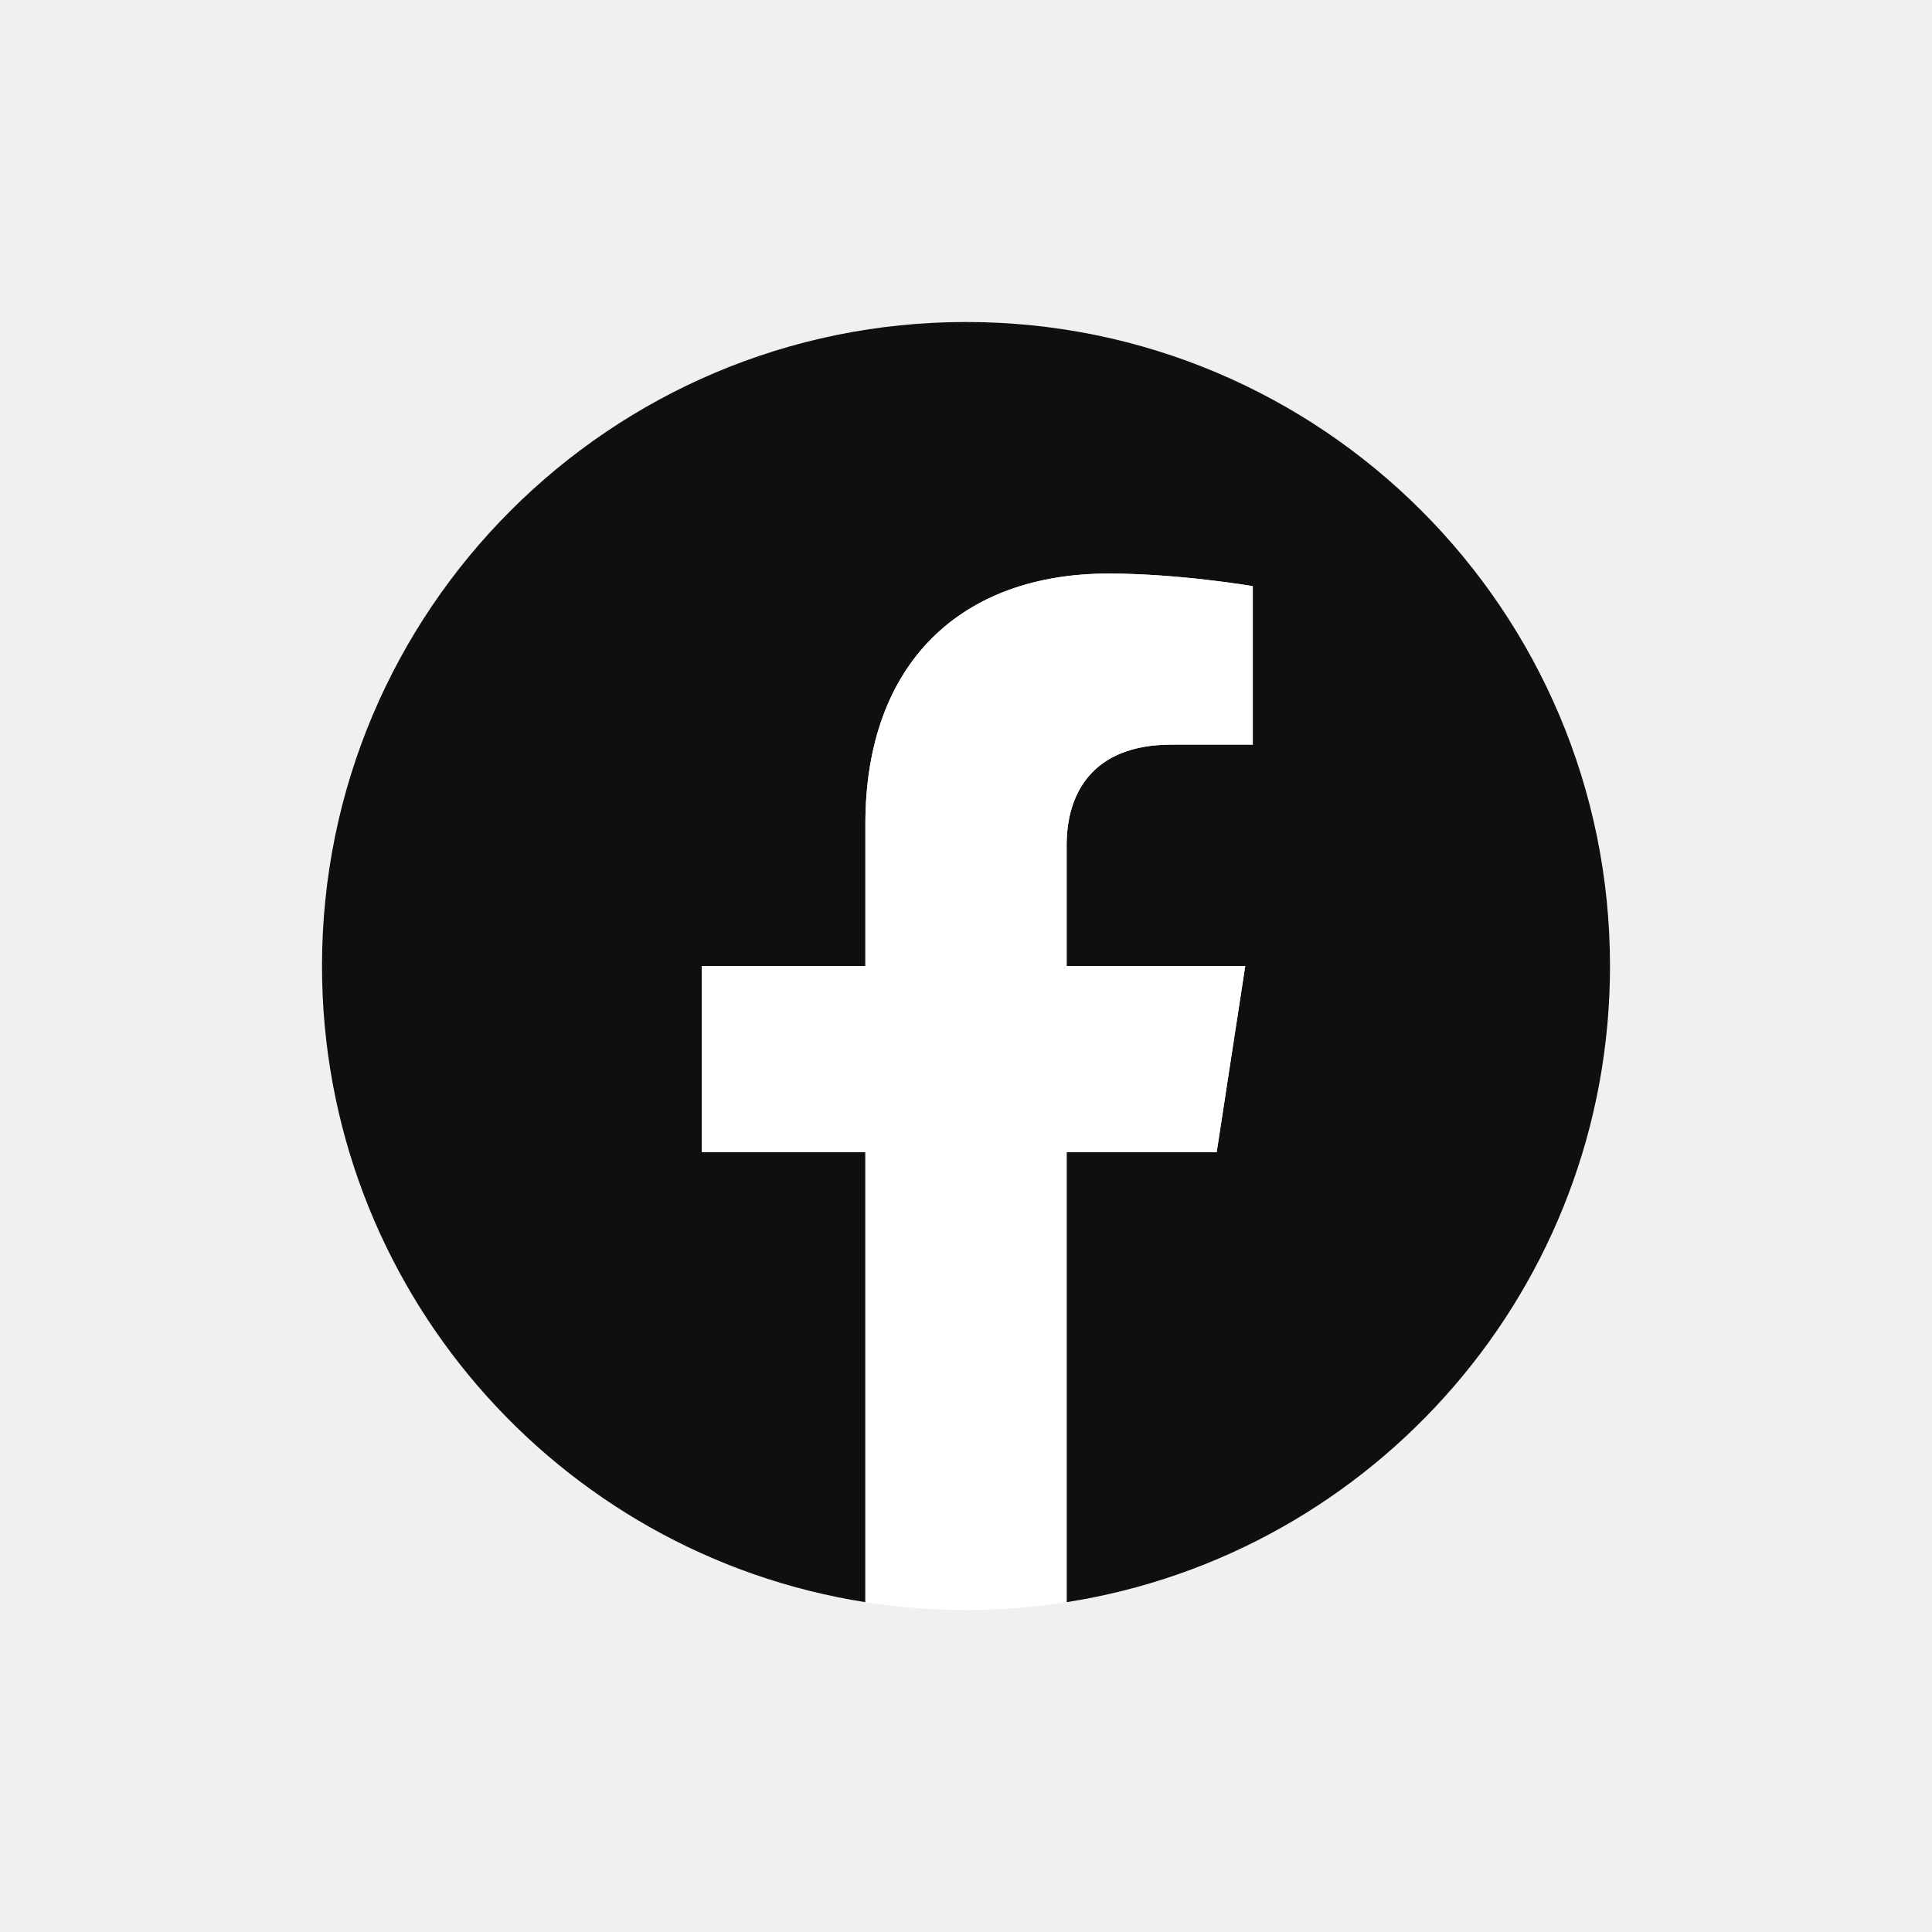
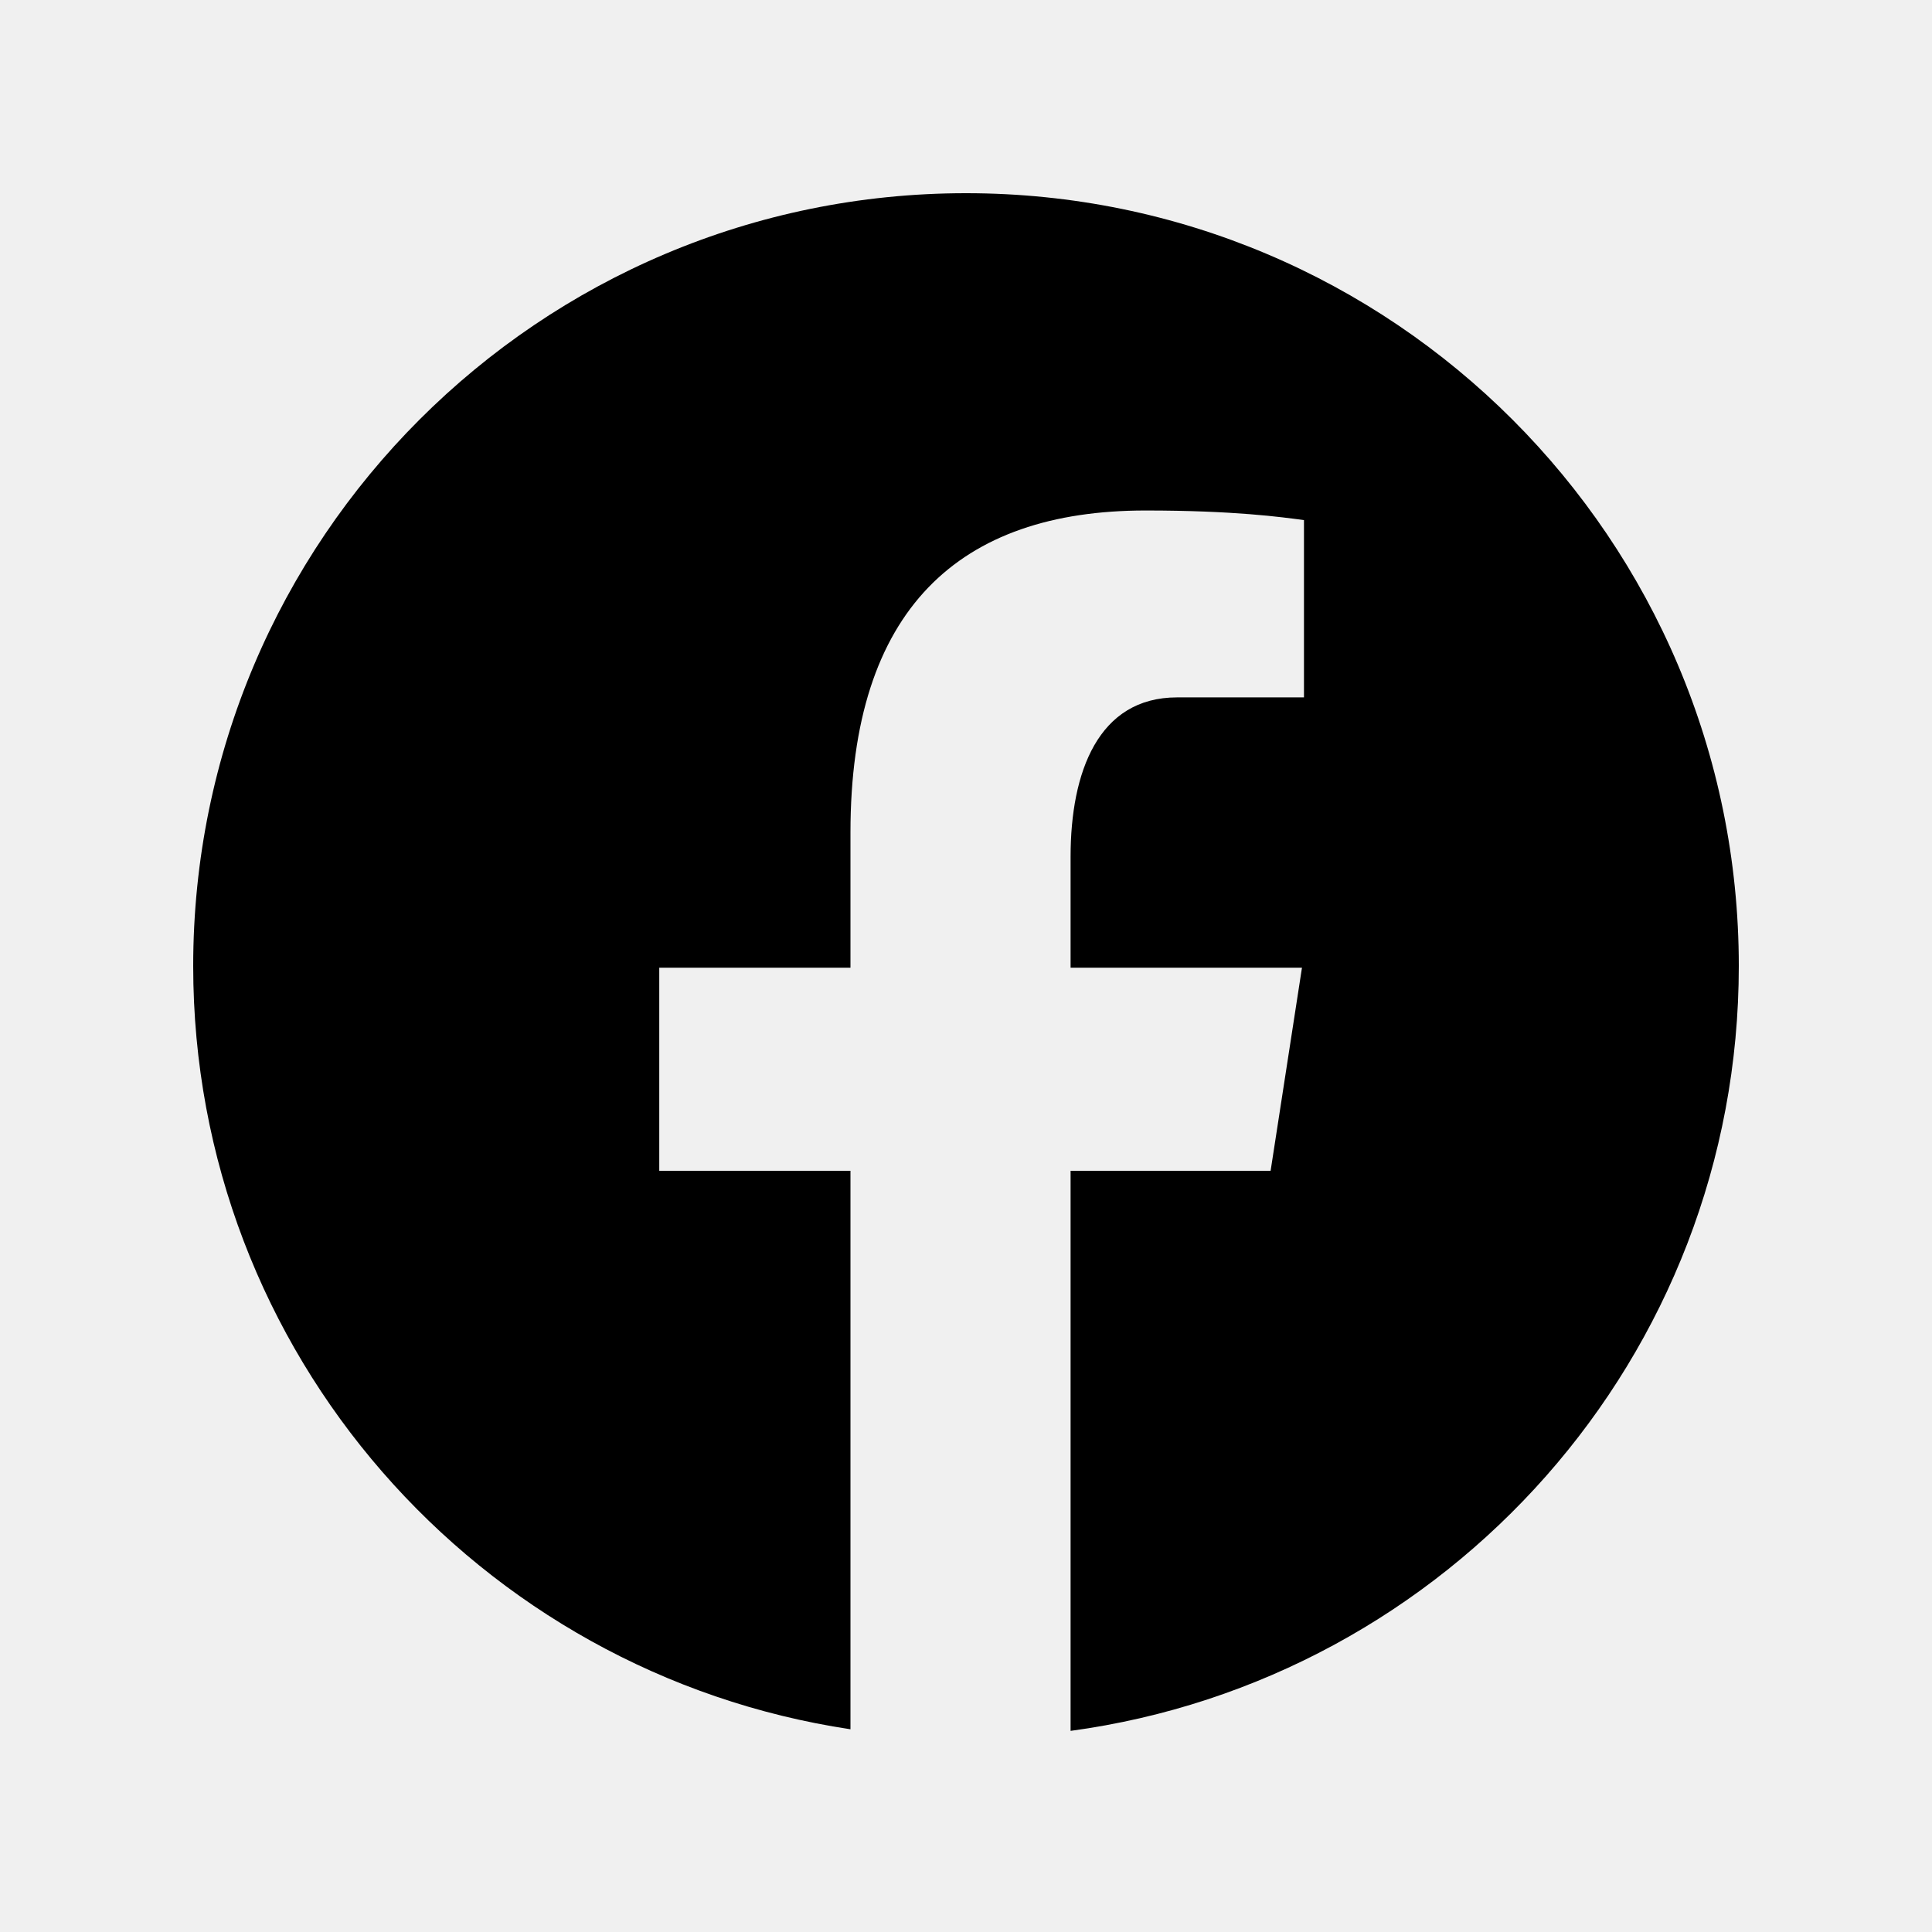
- <svg xmlns="http://www.w3.org/2000/svg" height="40" width="40" viewBox="-204.8 -341.333 1774.933 2047.999">
-   <path d="M1365.333 682.667C1365.333 305.64 1059.693 0 682.667 0 305.64 0 0 305.64 0 682.667c0 340.738 249.641 623.16 576 674.373V880H402.667V682.667H576v-150.4c0-171.094 101.917-265.6 257.853-265.6 74.69 0 152.814 13.333 152.814 13.333v168h-86.083c-84.804 0-111.25 52.623-111.25 106.61v128.057h189.333L948.4 880H789.333v477.04c326.359-51.213 576-333.635 576-674.373" fill="#100f0d" />
-   <path d="M948.4 880l30.267-197.333H789.333V554.609C789.333 500.623 815.78 448 900.584 448h86.083V280s-78.124-13.333-152.814-13.333c-155.936 0-257.853 94.506-257.853 265.6v150.4H402.667V880H576v477.04a687.805 687.805 0 00106.667 8.293c36.288 0 71.91-2.84 106.666-8.293V880H948.4" fill="#fff" />
+ <svg xmlns="http://www.w3.org/2000/svg" fill="#000000" viewBox="0 0 30 30" width="40px" height="40px">
+   <path d="M15,3C8.373,3,3,8.373,3,15c0,6.016,4.432,10.984,10.206,11.852V18.18h-2.969v-3.154h2.969v-2.099c0-3.475,1.693-5,4.581-5 c1.383,0,2.115,0.103,2.461,0.149v2.753h-1.97c-1.226,0-1.654,1.163-1.654,2.473v1.724h3.593L19.73,18.18h-3.106v8.697 C22.481,26.083,27,21.075,27,15C27,8.373,21.627,3,15,3z" />
</svg>
